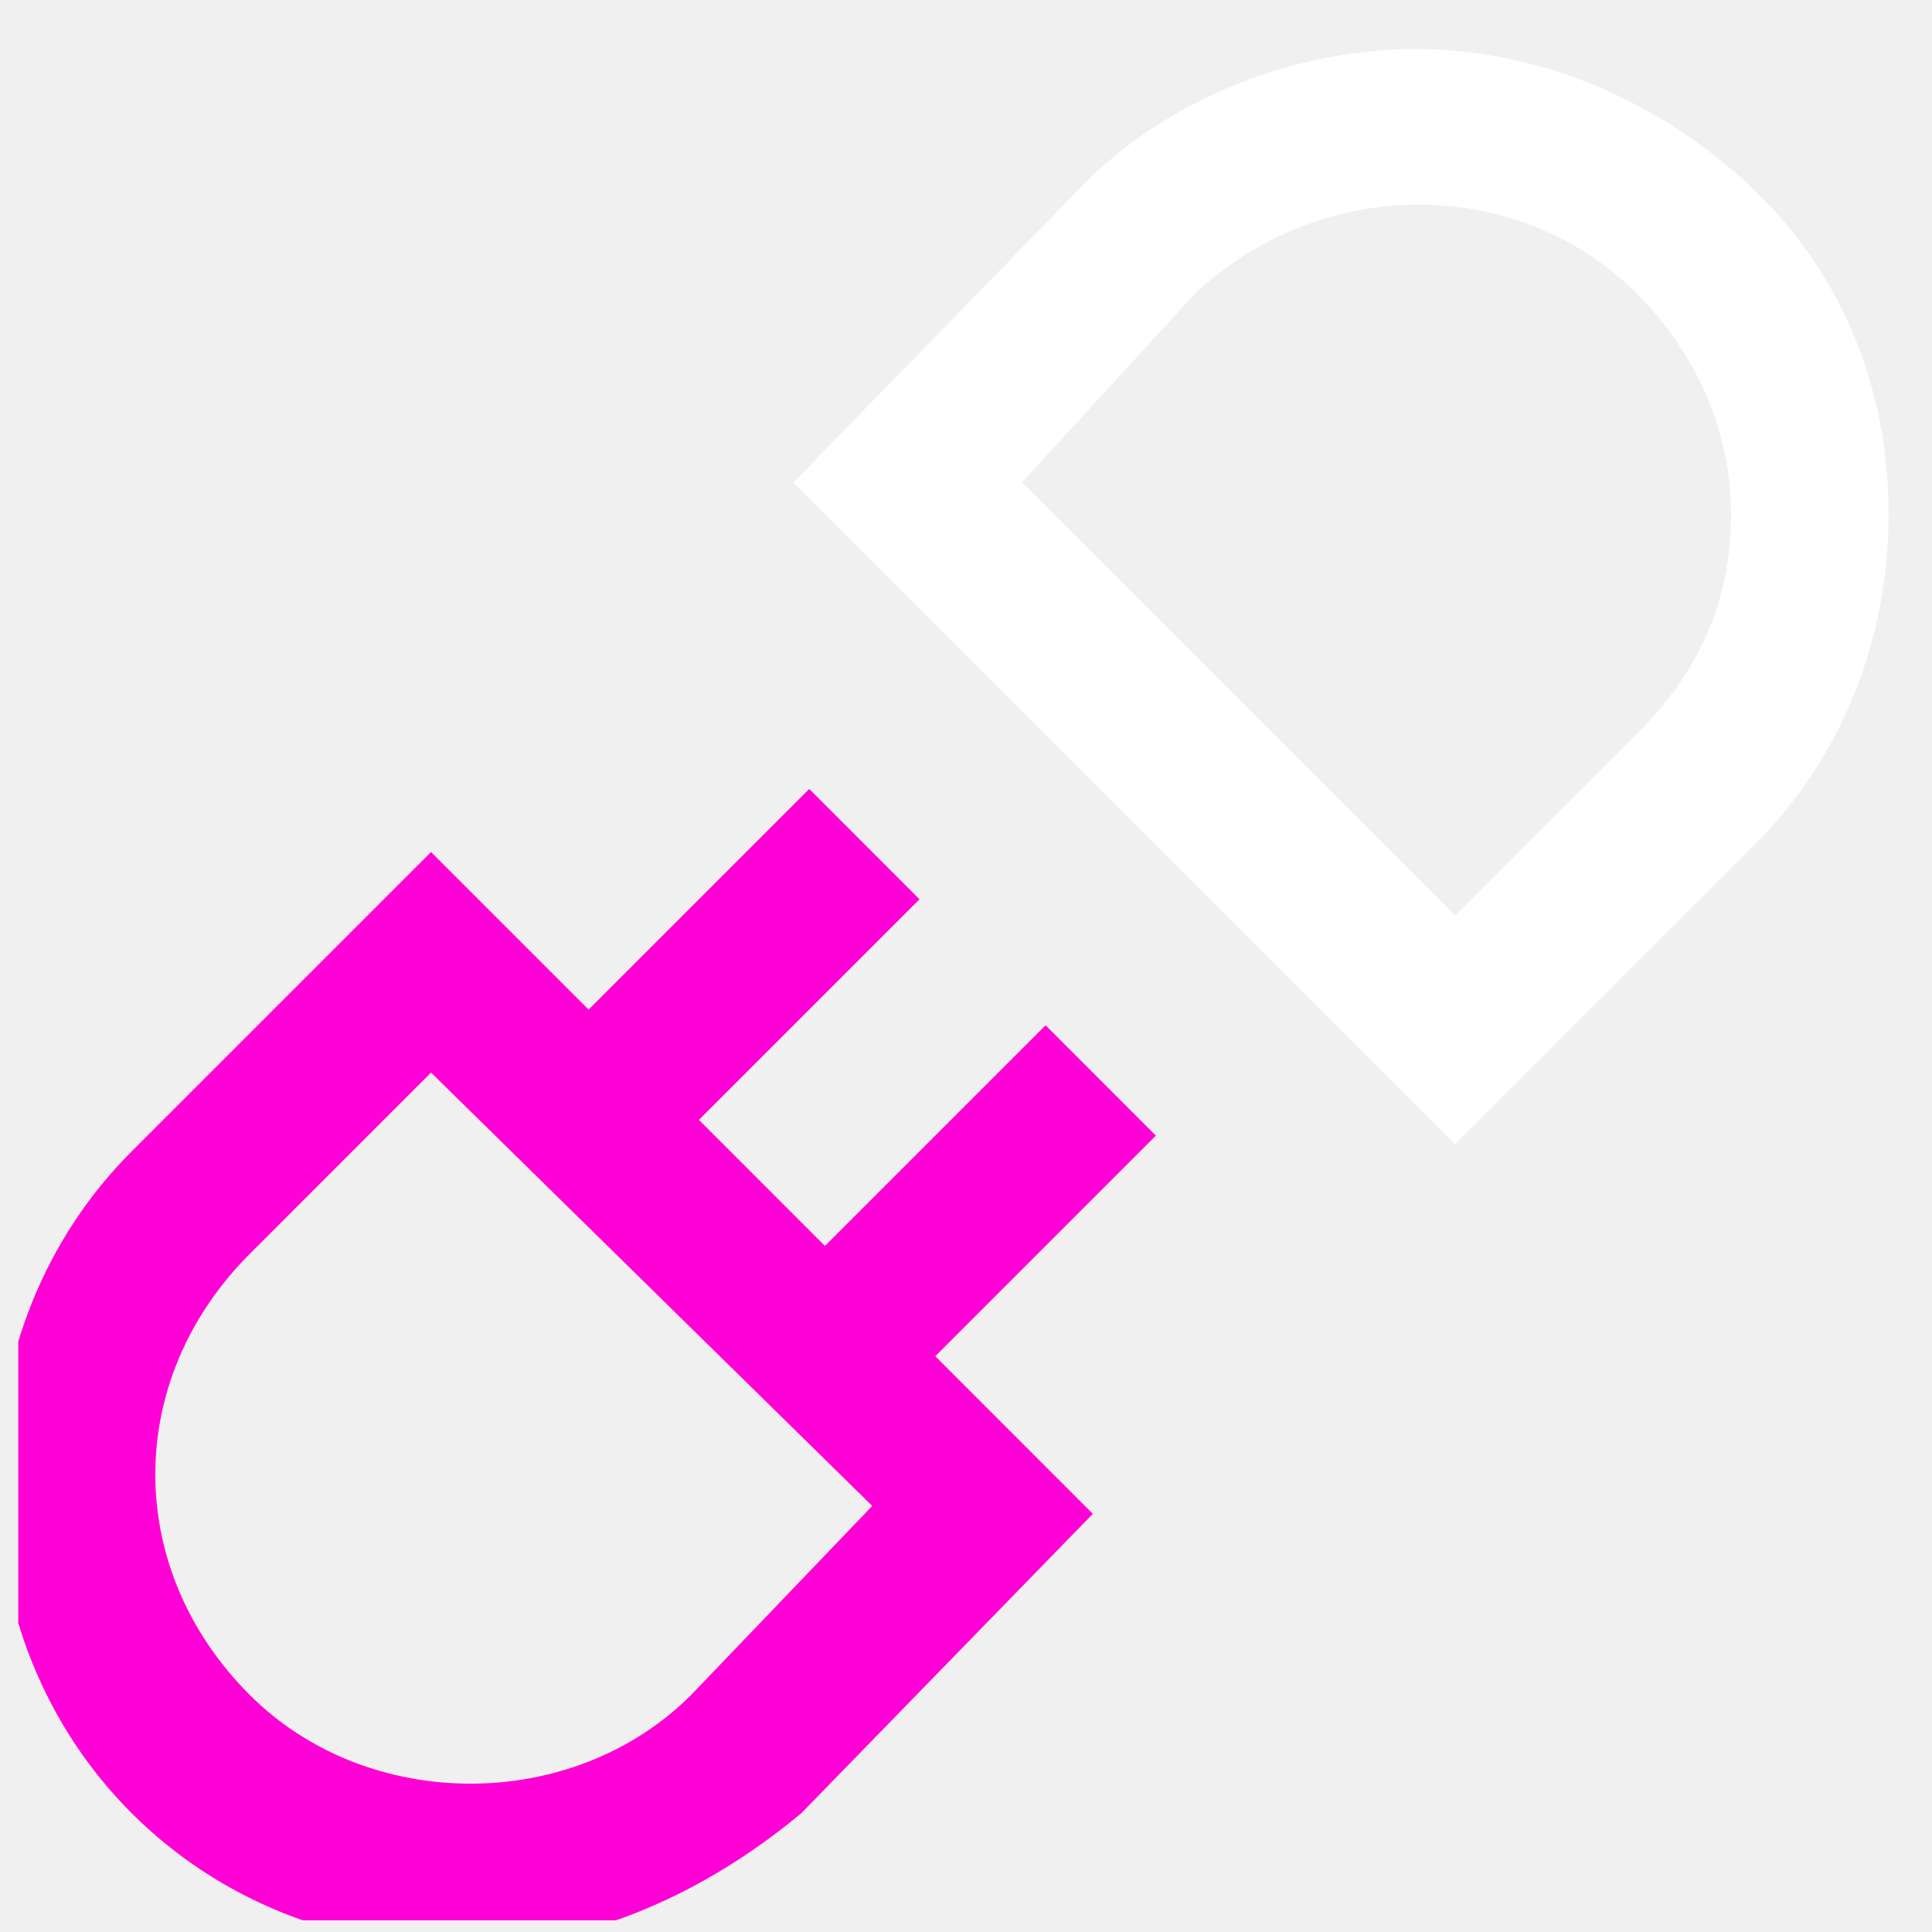
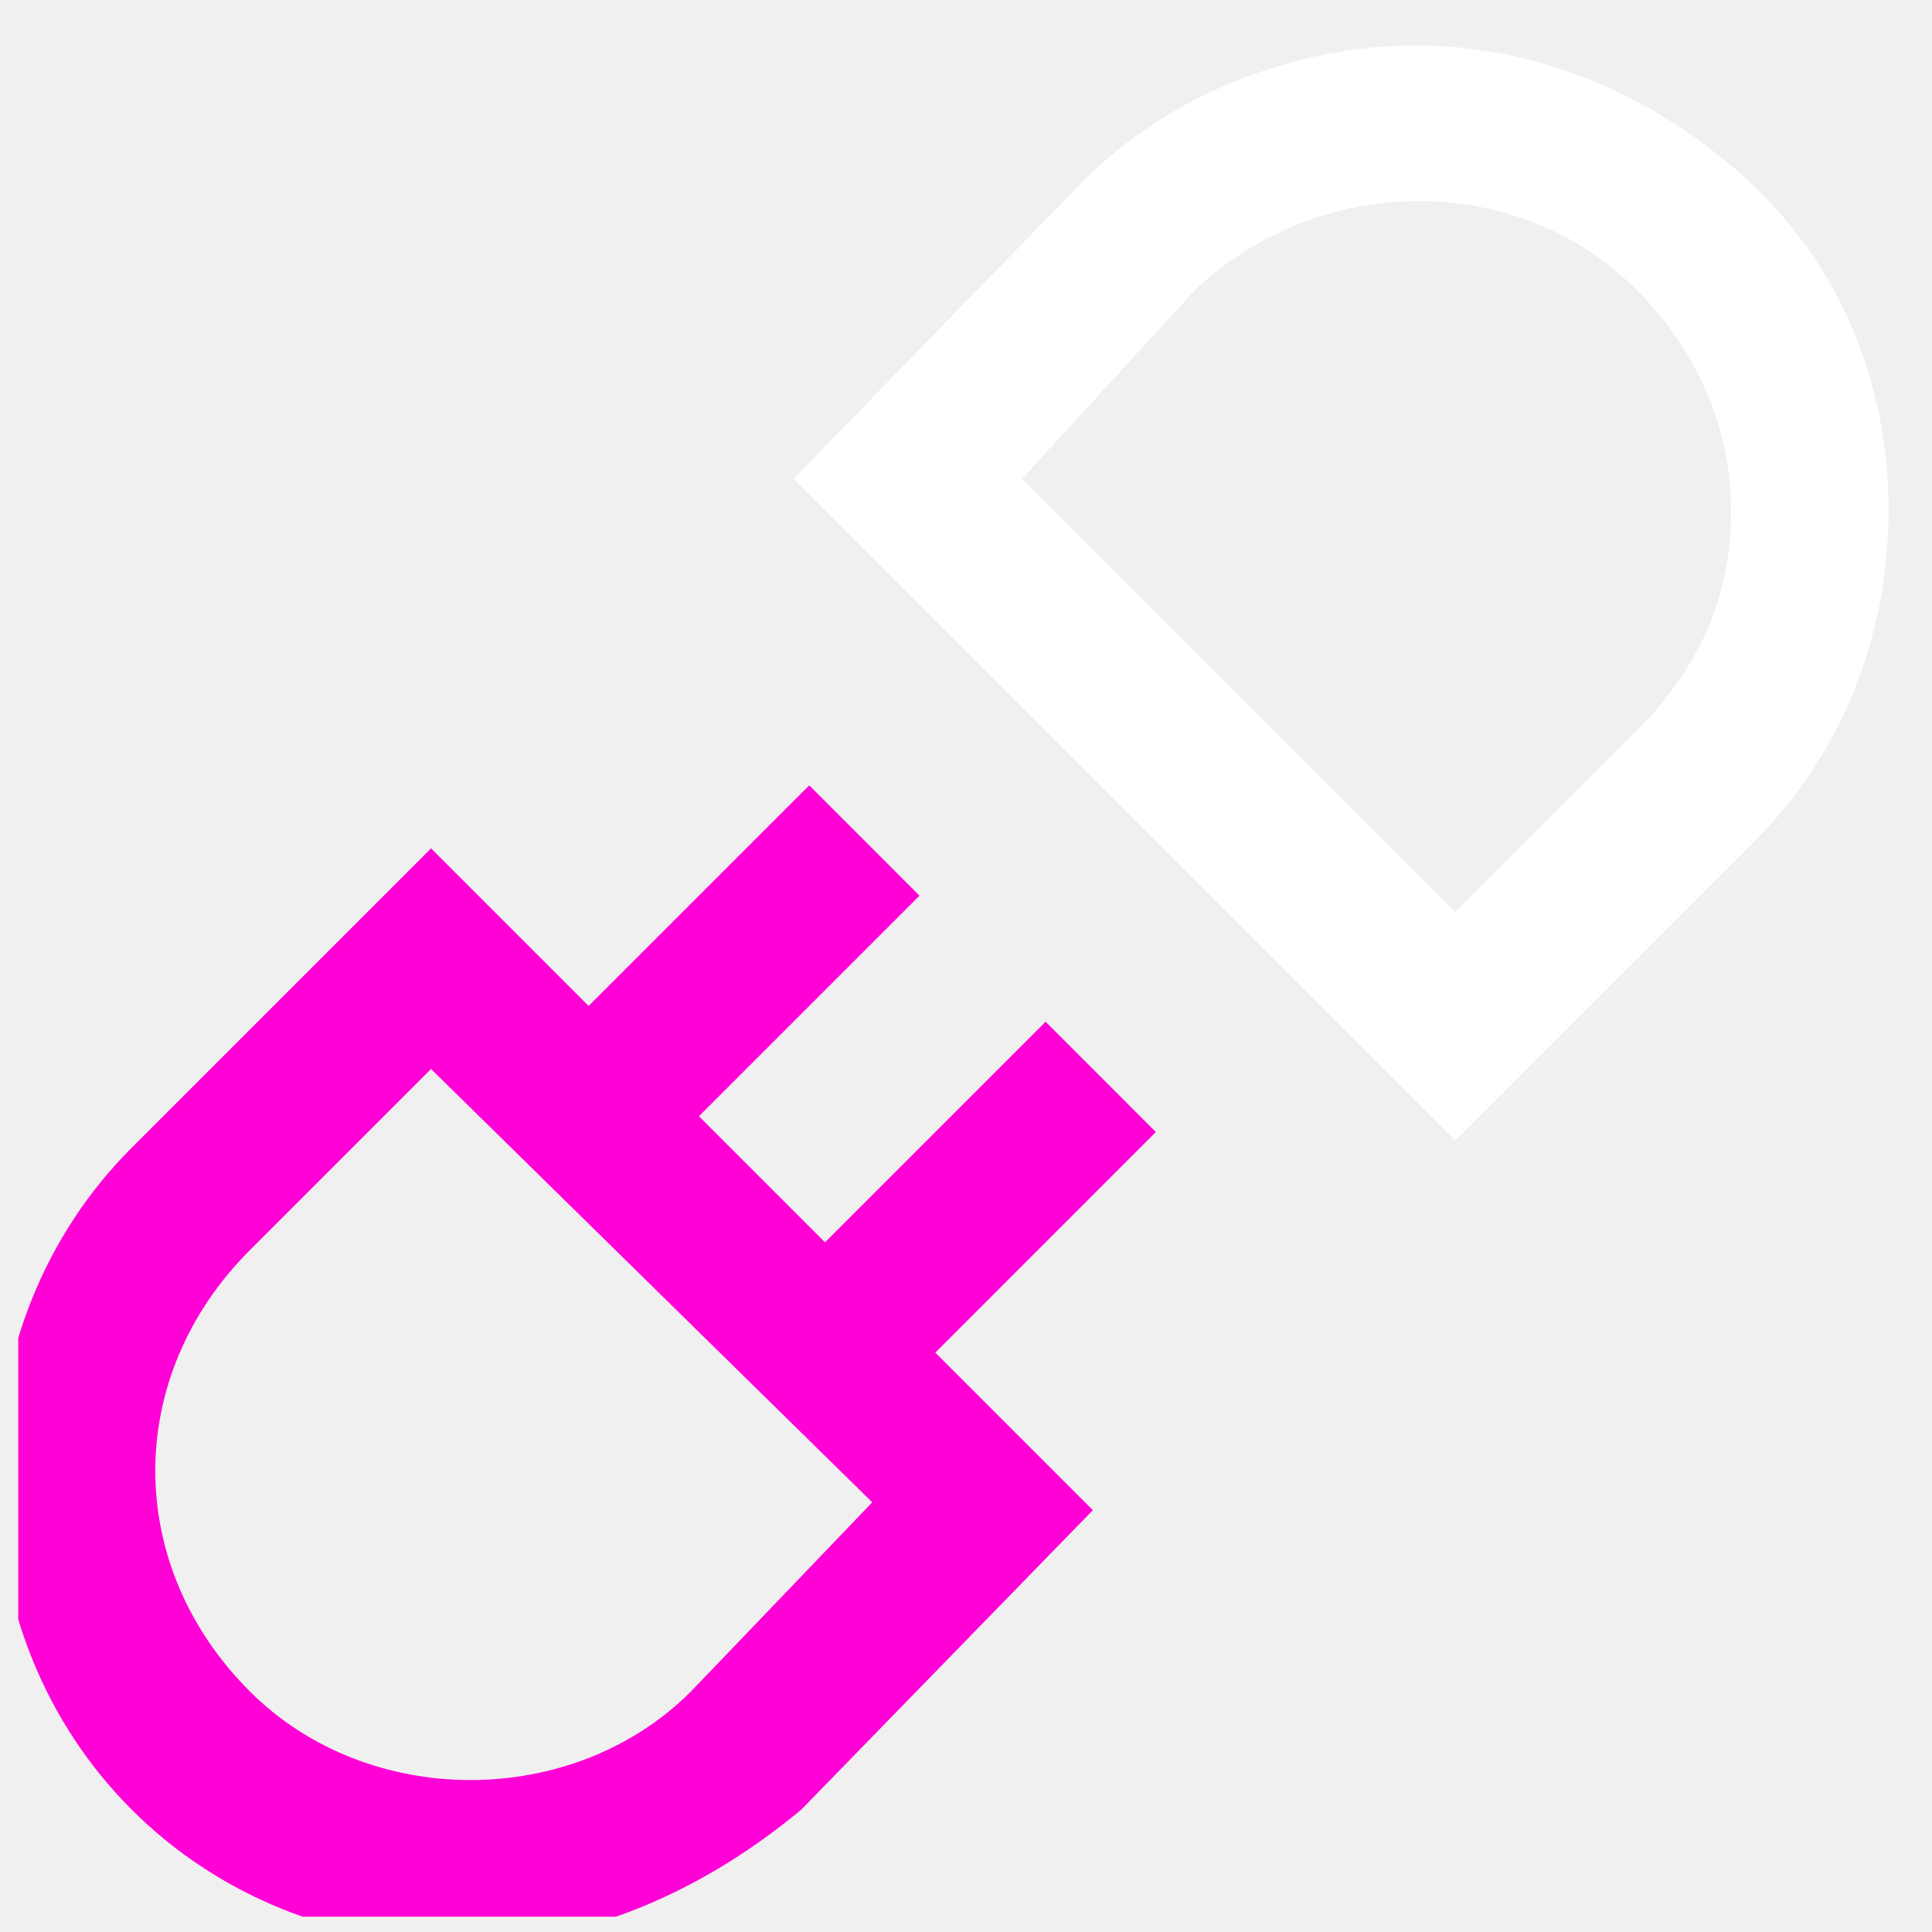
<svg xmlns="http://www.w3.org/2000/svg" width="47" height="47" viewBox="0 0 47 47" fill="none">
-   <g clip-path="url(#clip0_4_492)">
-     <path d="M35.403 27.835L19.303 11.735L26.394 4.452C28.503 2.343 31.569 1.193 34.444 1.193C37.319 1.193 40.194 2.343 42.494 4.452C44.794 6.56 45.944 9.435 45.944 12.502C45.944 15.568 44.794 18.443 42.686 20.552L35.403 27.835ZM24.861 11.735L35.403 22.277L39.811 17.868C41.344 16.335 42.111 14.61 42.111 12.502C42.111 10.585 41.344 8.668 39.811 7.135C36.936 4.26 32.144 4.26 29.078 7.135L24.861 11.735Z" fill="white" />
-     <path d="M11.253 47.368C8.186 47.368 5.311 46.218 3.203 44.11C1.094 42.002 -0.056 39.127 -0.056 36.06C-0.056 32.993 1.094 30.118 3.203 28.01L10.486 20.727L14.319 24.56L19.686 19.193L22.369 21.877L17.003 27.243L20.069 30.31L25.436 24.943L28.119 27.627L22.753 32.993L26.586 36.827L19.494 44.11C17.194 46.027 14.319 47.368 11.253 47.368ZM10.486 26.093L6.078 30.502C4.544 32.035 3.778 33.952 3.778 35.868C3.778 37.785 4.544 39.702 6.078 41.235C8.953 44.11 13.936 44.11 16.811 41.235L21.219 36.635L10.486 26.093Z" fill="#FF00D6" />
+   <g clip-path="url(#clip0_1378_267)">
+     <path d="M35.403 27.747L19.303 11.647L26.394 4.364C28.503 2.255 31.569 1.105 34.444 1.105C37.319 1.105 40.194 2.255 42.494 4.364C44.794 6.472 45.944 9.347 45.944 12.414C45.944 15.48 44.794 18.355 42.686 20.464L35.403 27.747ZM24.861 11.647L35.403 22.189L39.811 17.78C41.344 16.247 42.111 14.522 42.111 12.414C42.111 10.497 41.344 8.58 39.811 7.047C36.936 4.172 32.144 4.172 29.078 7.047L24.861 11.647Z" fill="white" />
+     <path d="M11.253 47.281C8.186 47.281 5.311 46.13 3.203 44.022C1.094 41.914 -0.056 39.039 -0.056 35.972C-0.056 32.906 1.094 30.03 3.203 27.922L10.486 20.639L14.319 24.472L19.686 19.105L22.369 21.789L17.003 27.155L20.069 30.222L25.436 24.855L28.119 27.539L22.753 32.906L26.586 36.739L19.494 44.022C17.194 45.939 14.319 47.281 11.253 47.281ZM10.486 26.006L6.078 30.414C4.544 31.947 3.778 33.864 3.778 35.781C3.778 37.697 4.544 39.614 6.078 41.147C8.953 44.022 13.936 44.022 16.811 41.147L21.219 36.547L10.486 26.006Z" fill="#FF00D6" />
  </g>
  <defs>
-     <clipPath id="clip0_4_492">
-       <rect width="46" height="46" fill="white" transform="translate(0.444336 0.71582)" />
+     <clipPath id="clip0_1378_267">
+       <rect width="46" height="46" fill="white" transform="translate(0.444336 0.62793)" />
    </clipPath>
  </defs>
</svg>
